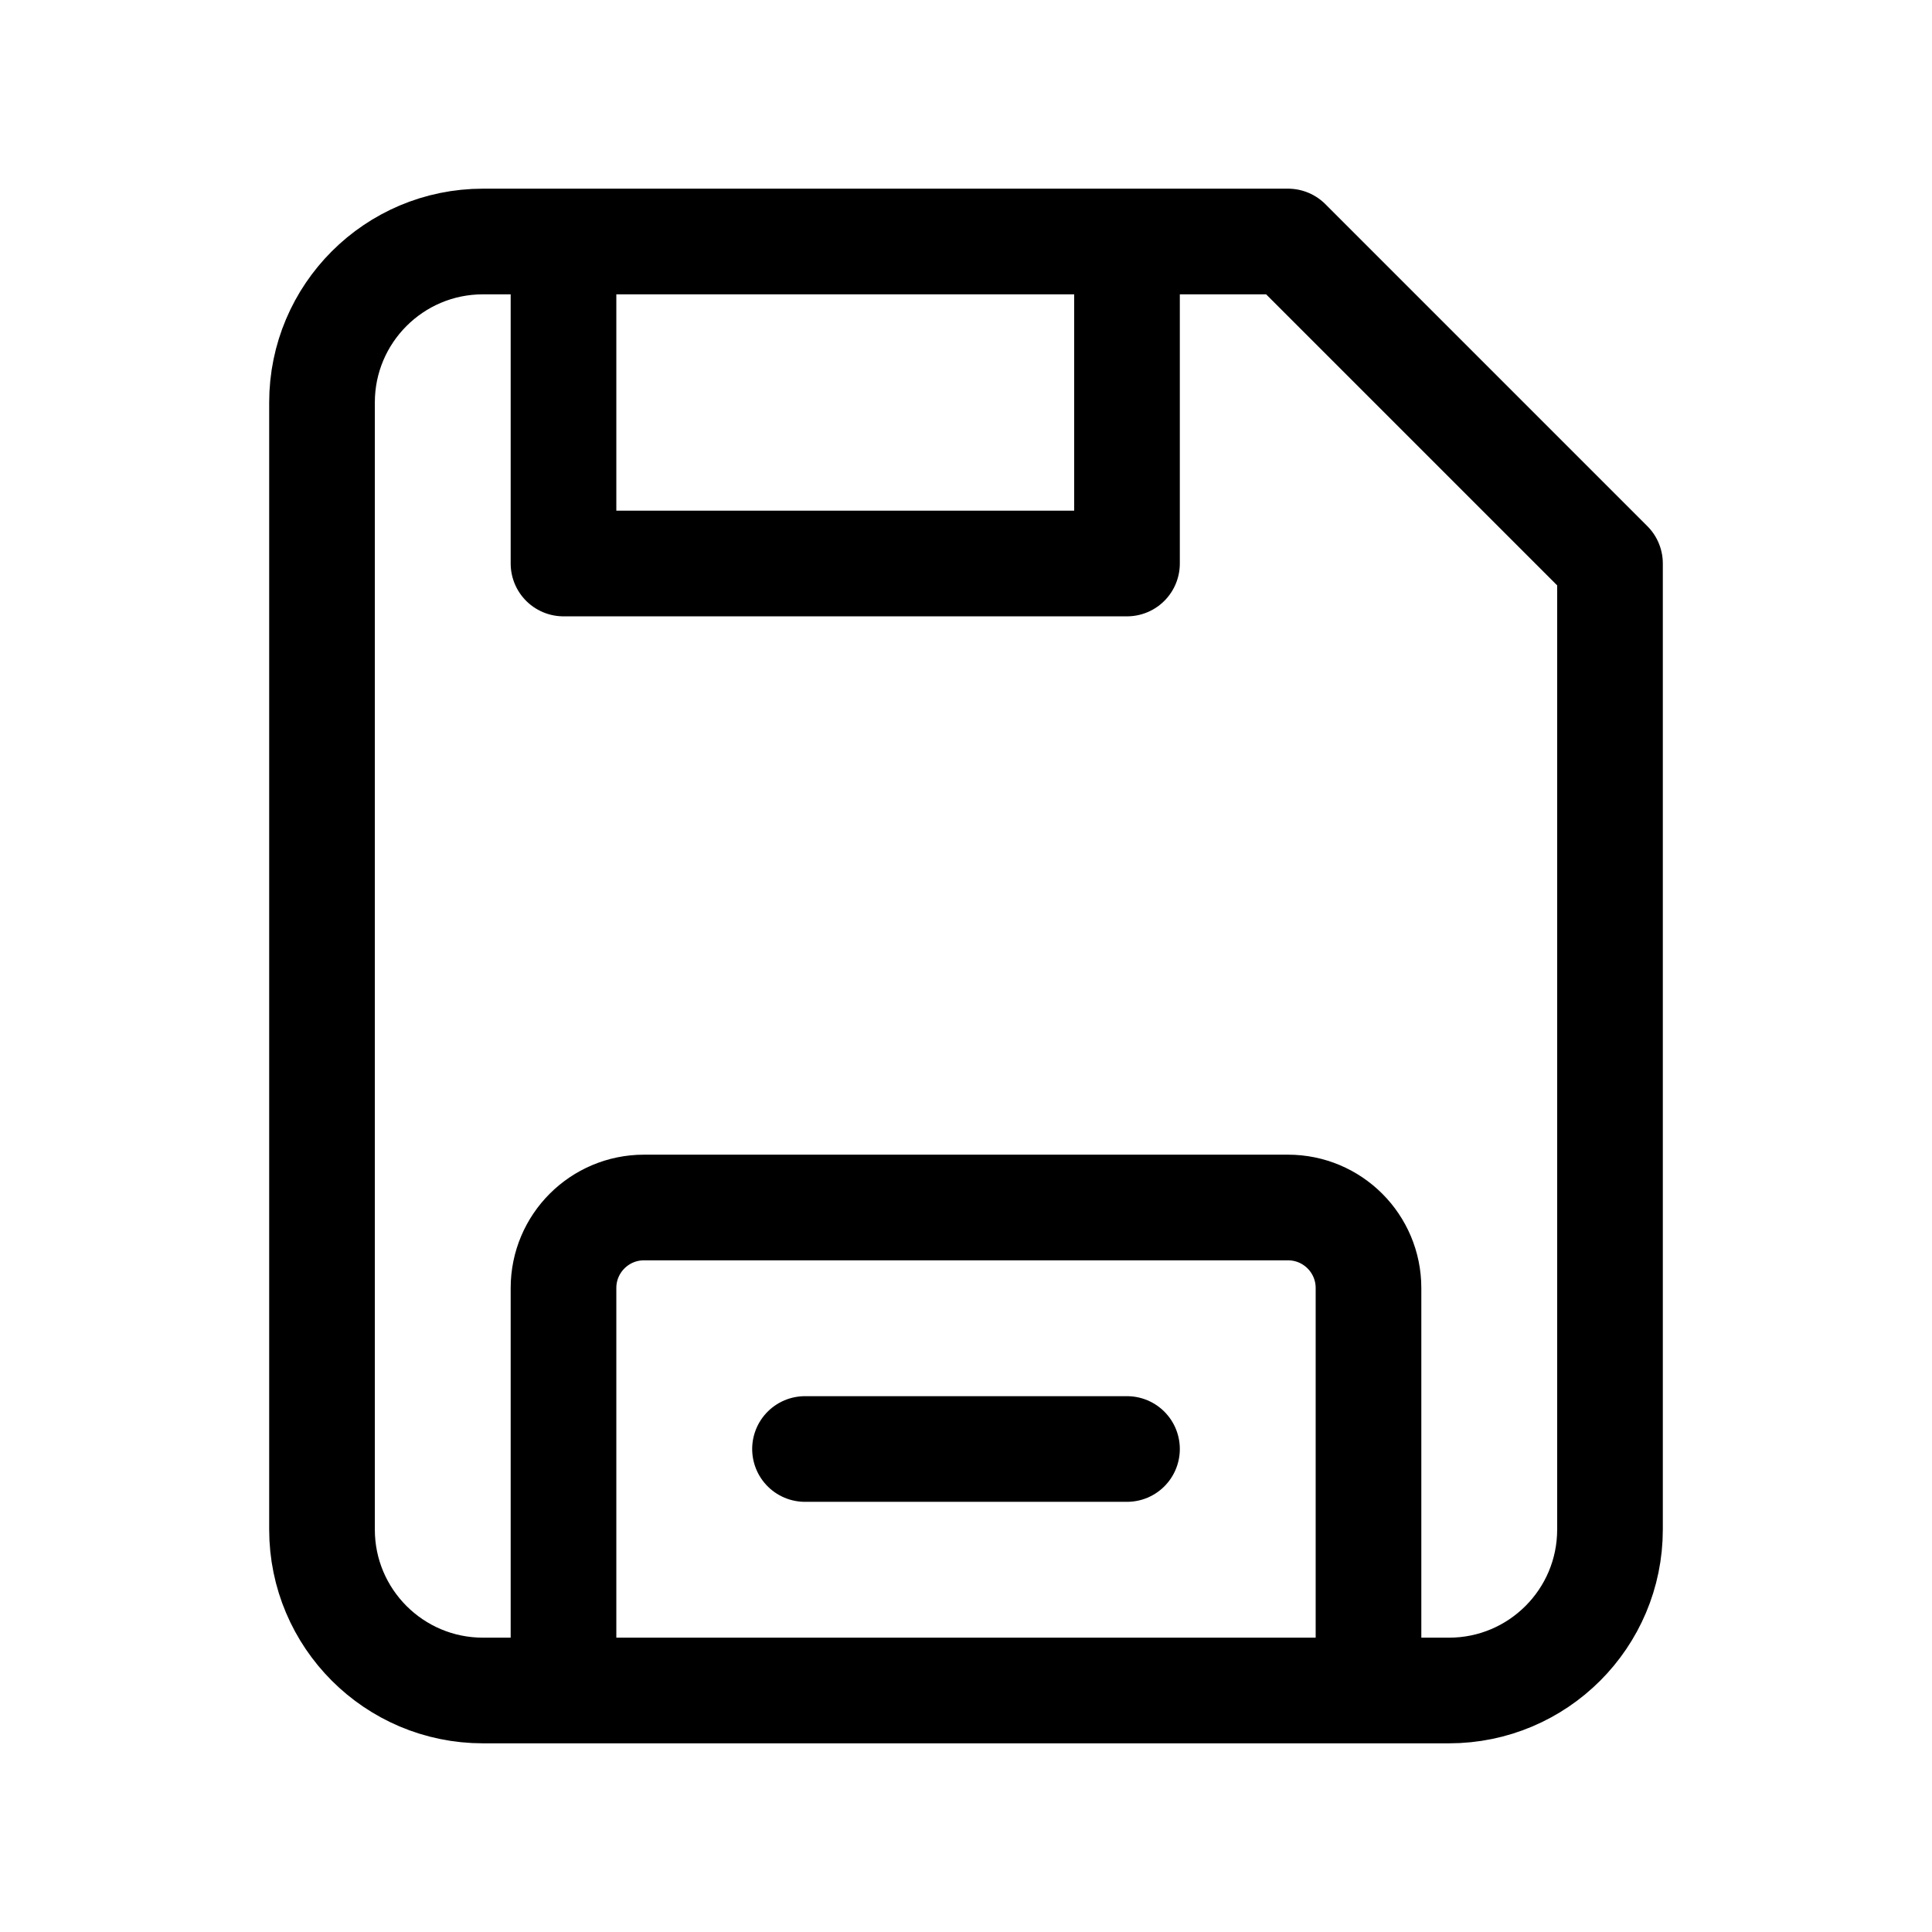
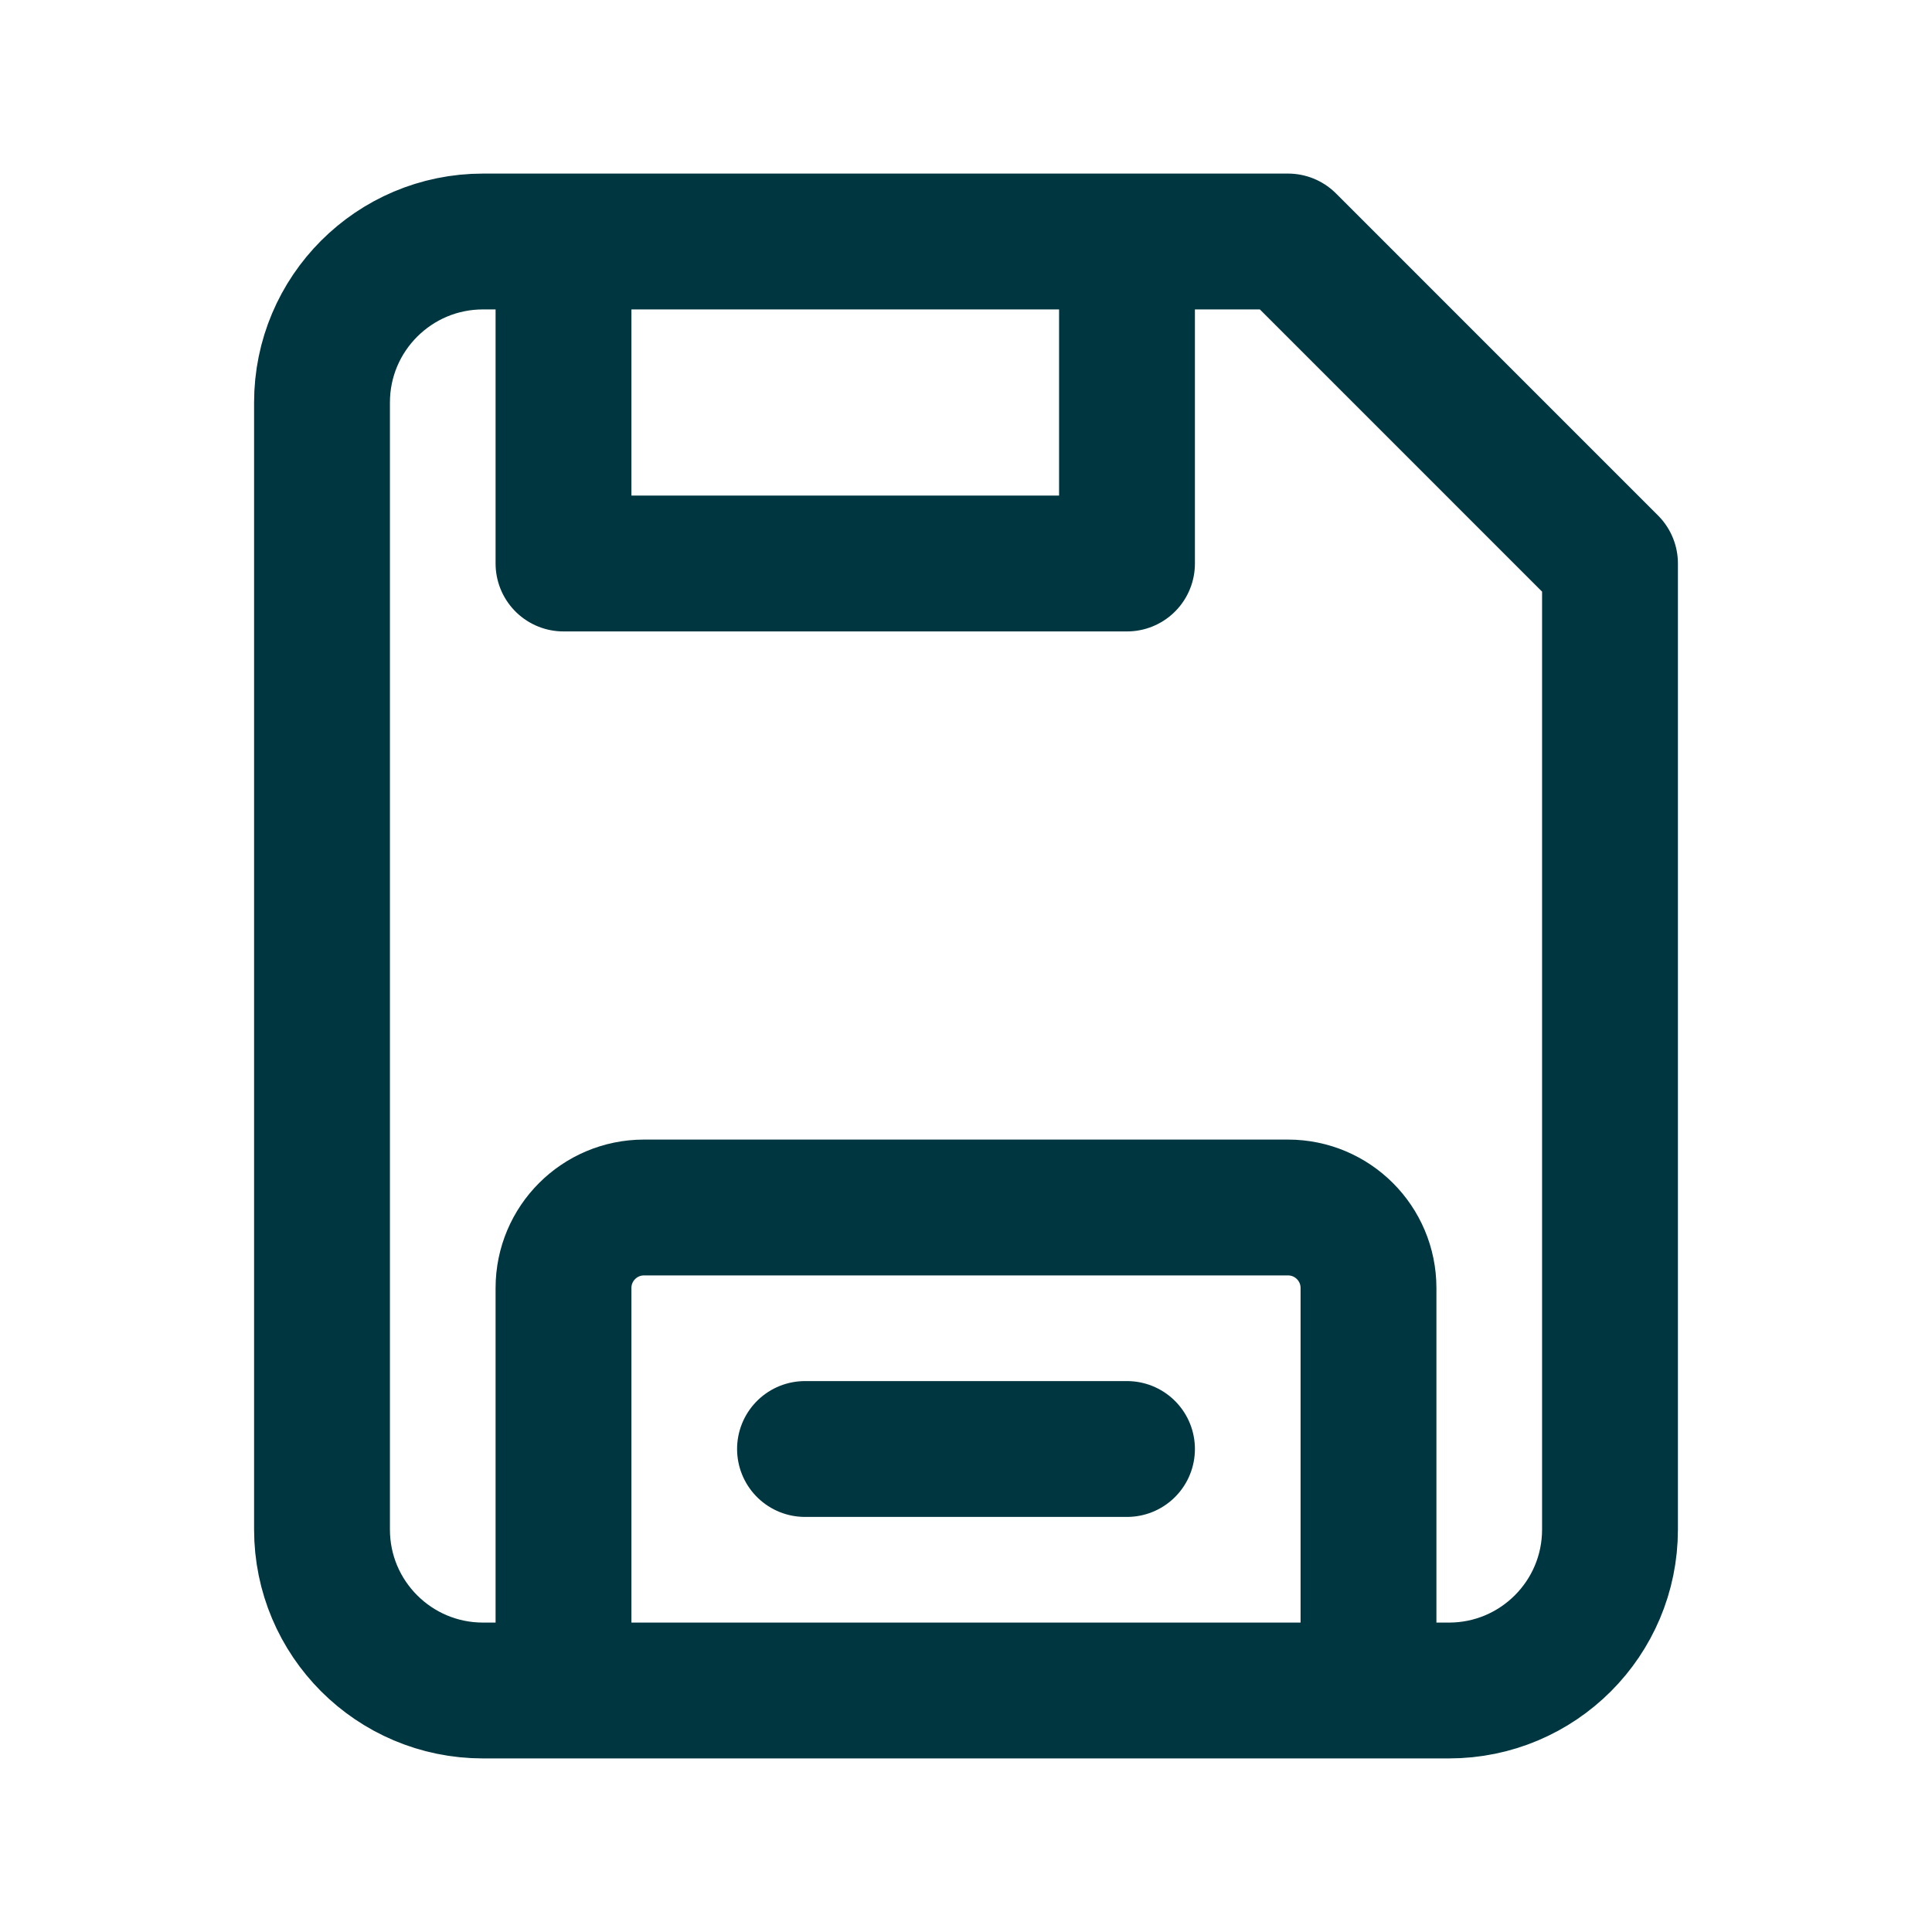
<svg xmlns="http://www.w3.org/2000/svg" width="128" height="128" viewBox="0 0 256 256" fill="none" id="my-svg">
  <defs>
    <linearGradient id="gradient1">
      <stop class="stop1" offset="0%" stop-color="none" />
      <stop class="stop2" offset="100%" stop-color="none" />
    </linearGradient>
  </defs>
  <rect id="backgr" width="256" height="256" fill="none" rx="60" />
-   <path d="M74.667 224.000H64.000C52.218 224.000 42.667 214.449 42.667 202.667L42.667 53.333C42.667 41.551 52.218 32.000 64.000 32.000V32.000H74.667M74.667 224.000V170.667C74.667 164.775 79.442 160.000 85.333 160.000H170.667C176.558 160.000 181.333 164.775 181.333 170.667V224.000M74.667 224.000H181.333M181.333 224.000H192.000C203.782 224.000 213.333 214.449 213.333 202.667V74.667L170.667 32.000H149.333M74.667 32.000V74.667H149.333L149.333 32.000M74.667 32.000H149.333M106.667 192.000H149.333" stroke="currentColor" stroke-width="14" stroke-linecap="round" stroke-linejoin="round" id="my-path" transform="translate(0,0) scale(1)" />
+   <path d="M74.667 224.000H64.000C52.218 224.000 42.667 214.449 42.667 202.667L42.667 53.333C42.667 41.551 52.218 32.000 64.000 32.000V32.000H74.667M74.667 224.000V170.667C74.667 164.775 79.442 160.000 85.333 160.000H170.667C176.558 160.000 181.333 164.775 181.333 170.667V224.000M74.667 224.000H181.333M181.333 224.000H192.000C203.782 224.000 213.333 214.449 213.333 202.667V74.667L170.667 32.000H149.333M74.667 32.000V74.667H149.333L149.333 32.000M74.667 32.000H149.333M106.667 192.000H149.333" stroke="#003640" stroke-width="18" stroke-linecap="round" stroke-linejoin="round" id="my-path" transform="translate(0,0) scale(1)" />
</svg>
